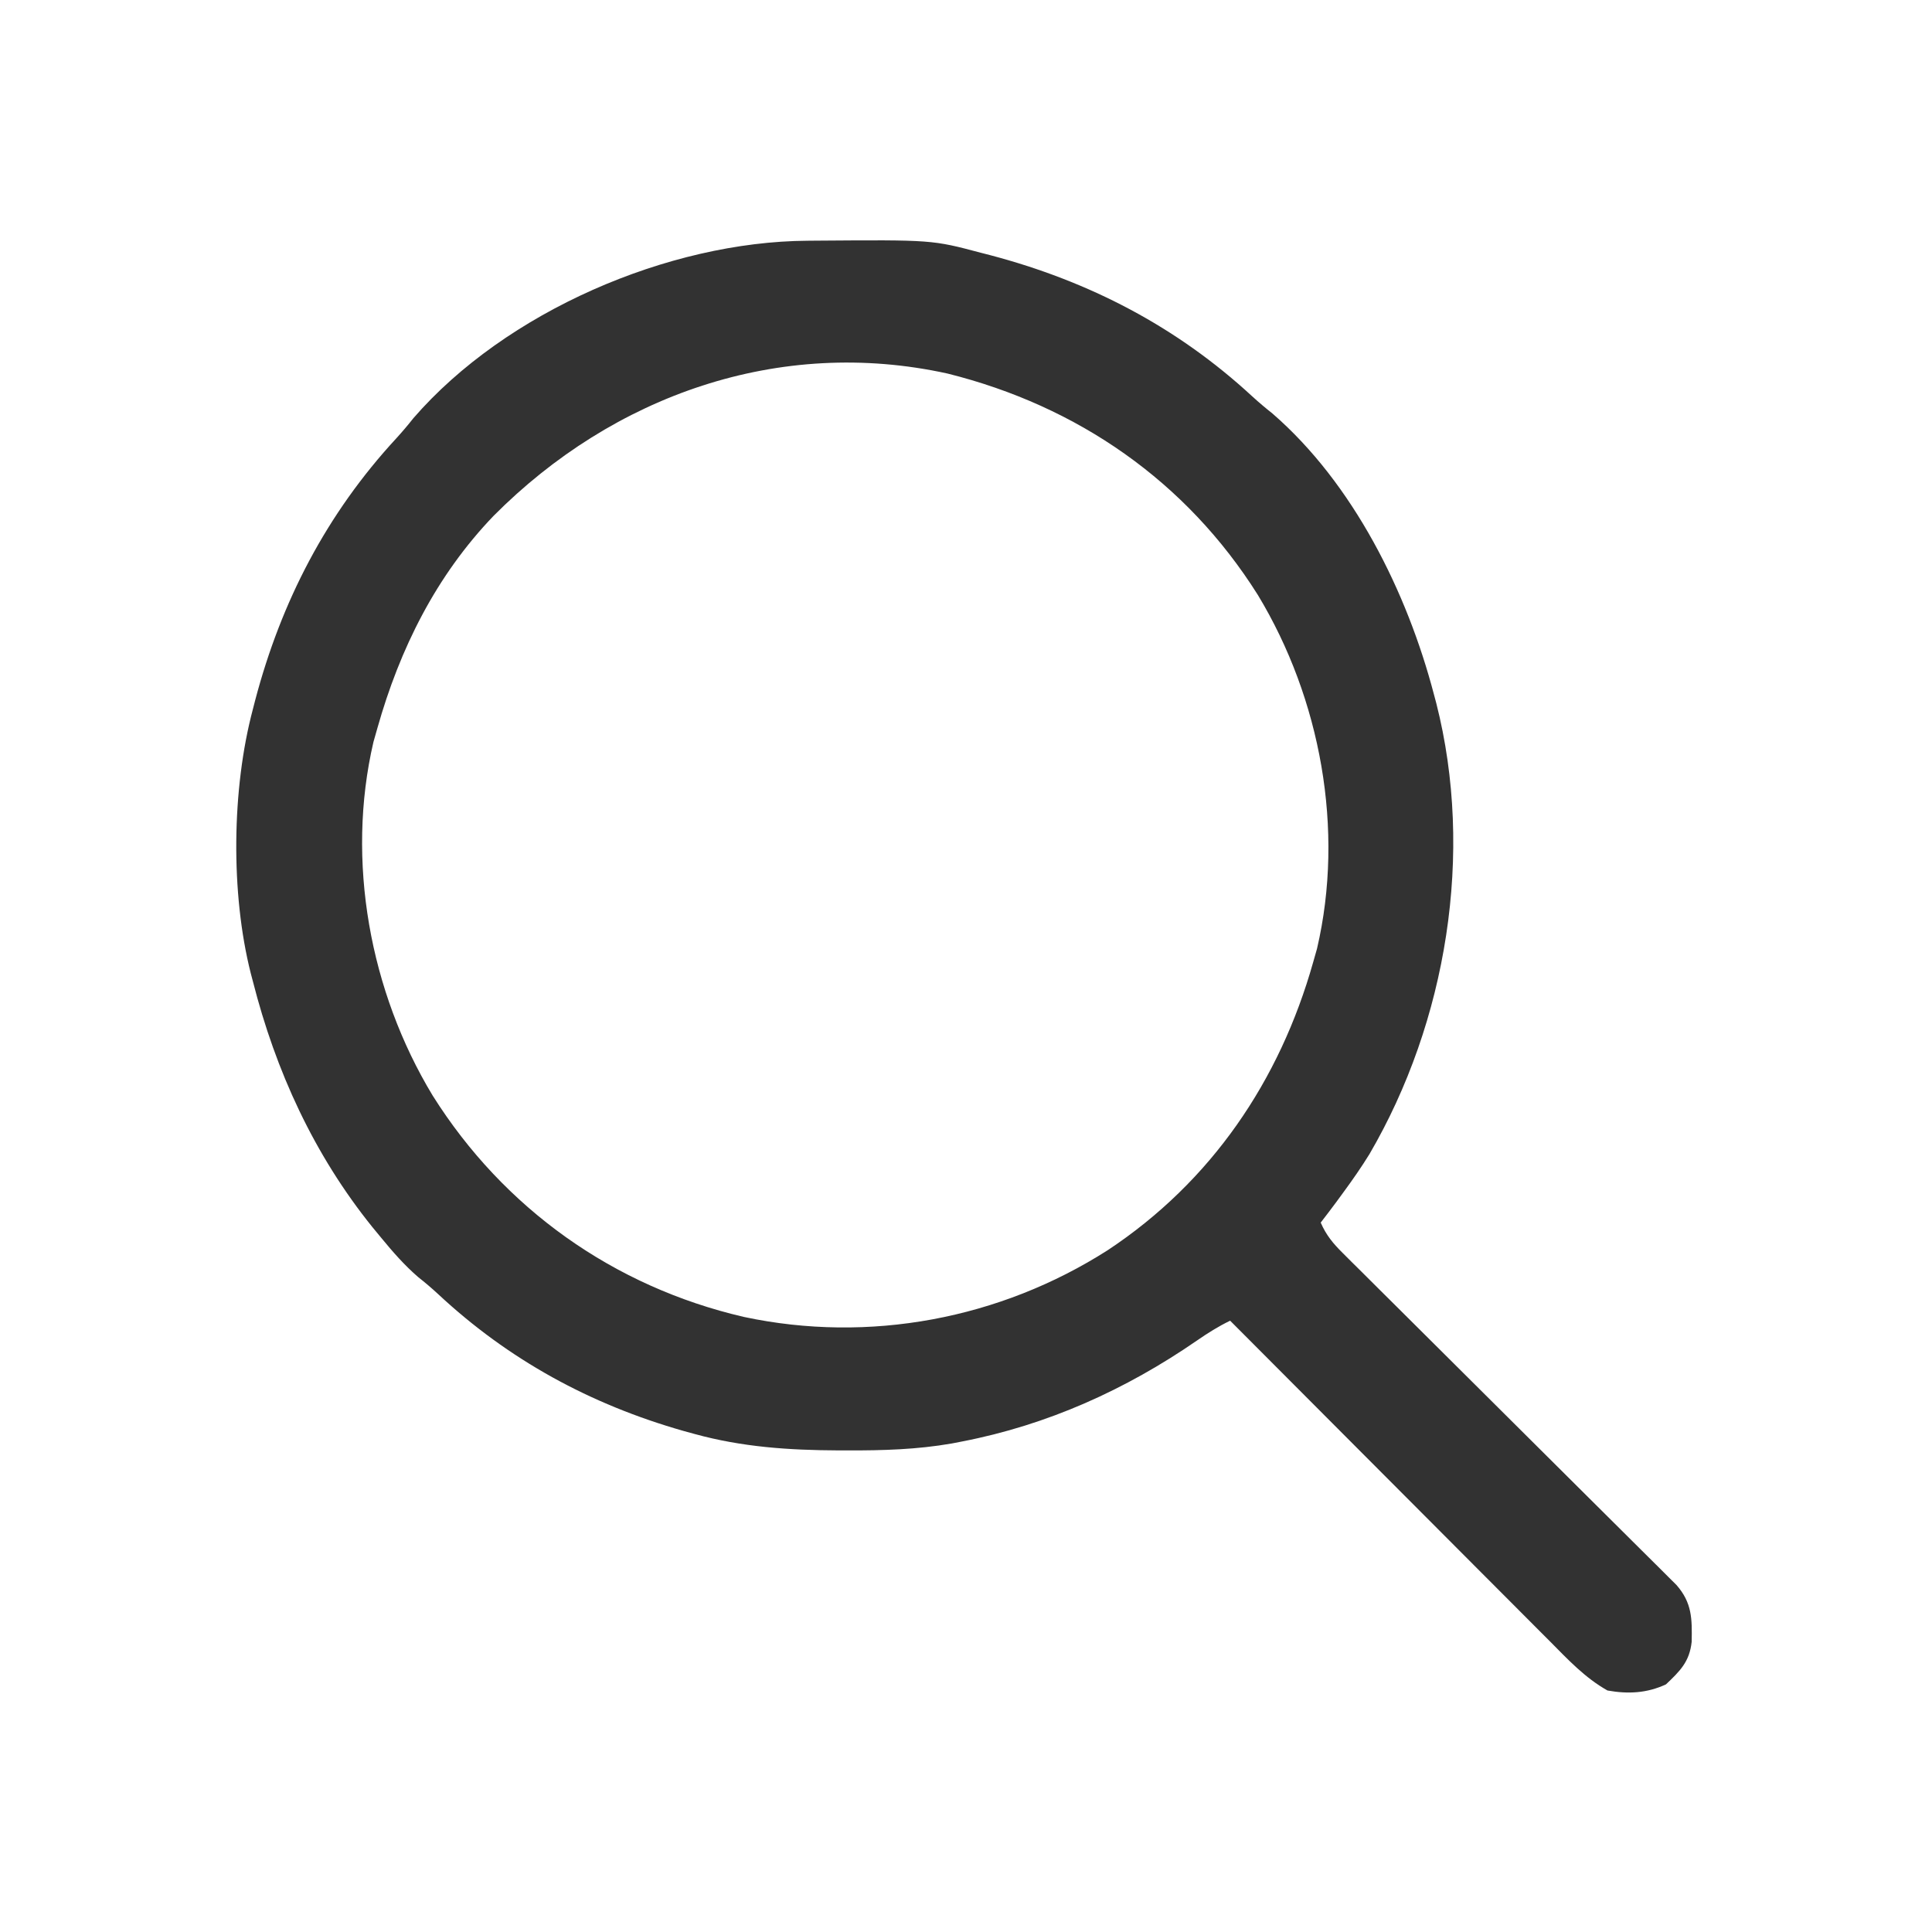
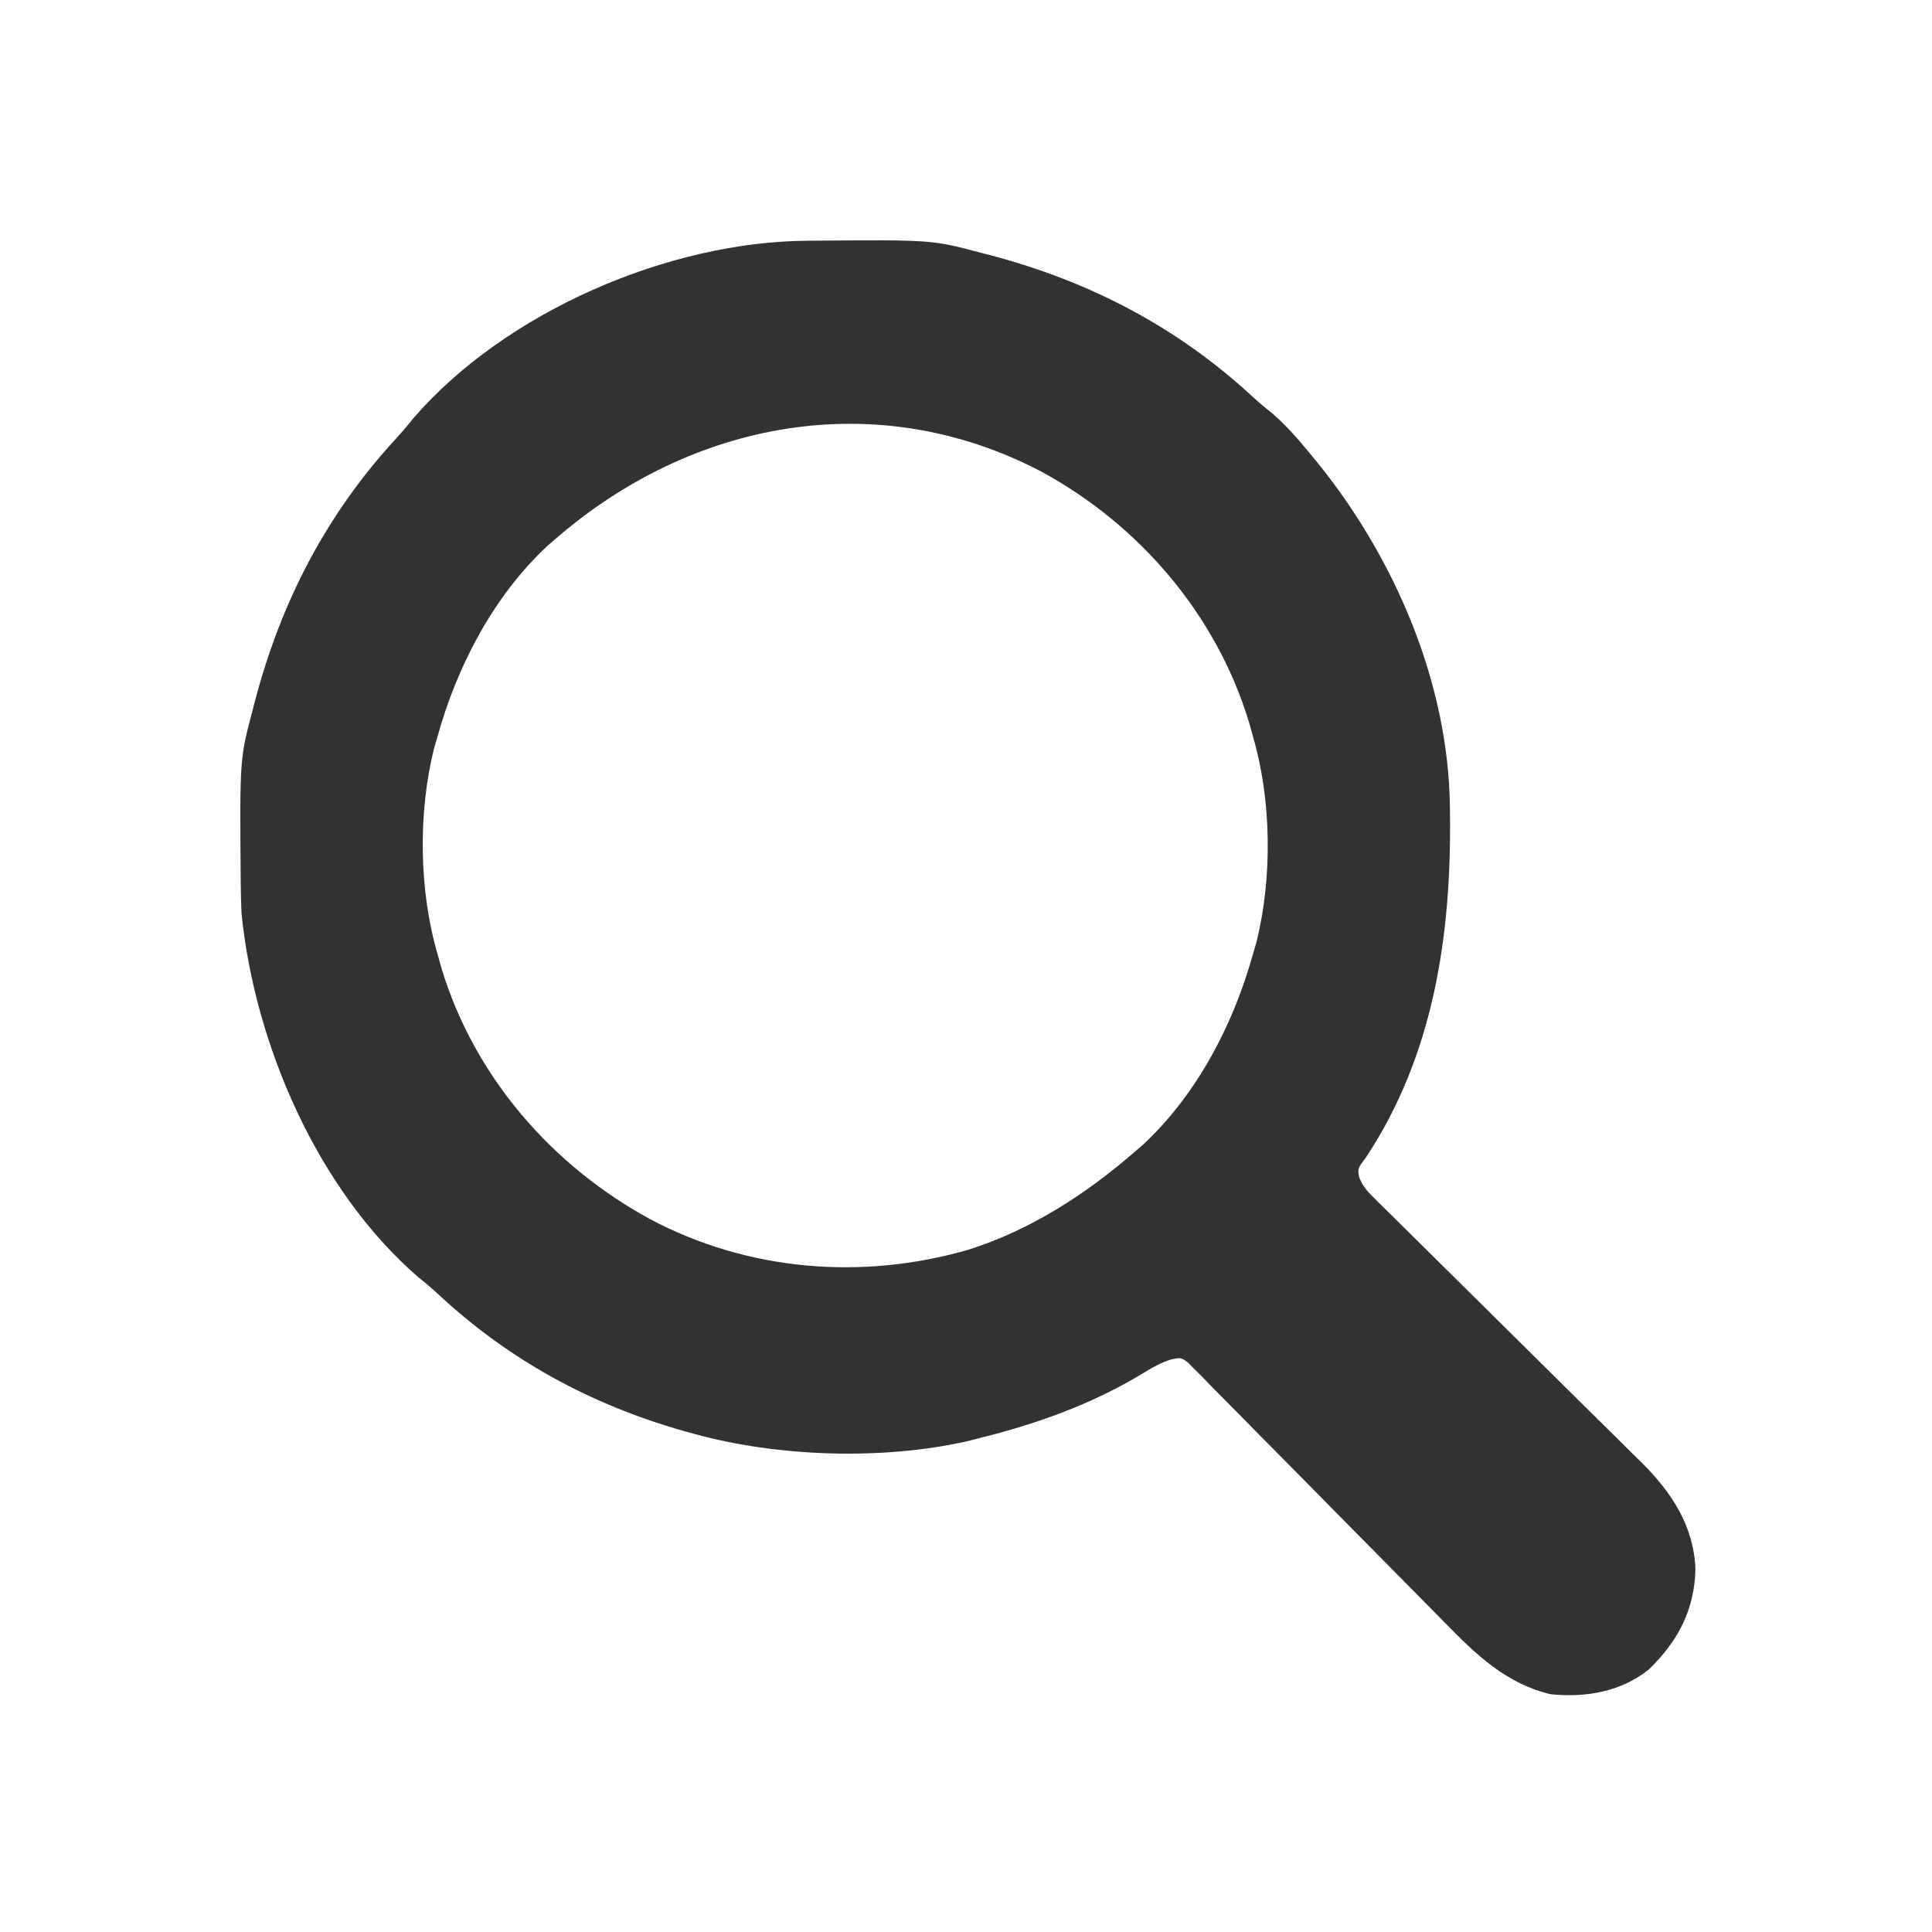
<svg xmlns="http://www.w3.org/2000/svg" version="1.1" width="512" height="512">
-   <path d="M0 0 C1.109 -0.011 1.109 -0.011 2.24 -0.021 C32.976 -0.248 32.976 -0.248 45.977 3.203 C47.164 3.509 47.164 3.509 48.376 3.821 C74.615 10.736 97.815 22.759 117.801 41.215 C119.547 42.81 121.309 44.302 123.164 45.766 C144.636 64.374 158.88 93.16 165.977 120.203 C166.188 120.997 166.4 121.79 166.618 122.607 C176.696 162.246 169.397 206.944 148.893 242.06 C146.739 245.553 144.406 248.897 141.977 252.203 C141.372 253.029 140.767 253.856 140.145 254.707 C138.773 256.554 137.387 258.386 135.977 260.203 C137.421 263.515 139.217 265.687 141.772 268.226 C142.563 269.016 143.354 269.807 144.169 270.622 C145.037 271.48 145.906 272.338 146.801 273.223 C148.204 274.621 149.606 276.019 151.009 277.418 C152.516 278.918 154.025 280.415 155.535 281.912 C158.684 285.033 161.824 288.162 164.964 291.292 C171.629 297.935 178.302 304.57 184.977 311.203 C192.182 318.365 199.386 325.528 206.581 332.7 C209.702 335.811 212.827 338.918 215.957 342.02 C217.434 343.486 218.909 344.954 220.383 346.423 C222.18 348.214 223.98 350.001 225.785 351.785 C226.575 352.575 227.366 353.366 228.181 354.18 C228.87 354.865 229.558 355.549 230.268 356.254 C234.396 360.964 234.407 365.207 234.289 371.289 C233.721 376.591 231.198 379.043 227.477 382.578 C222.419 384.926 217.46 385.174 211.977 384.203 C205.989 380.835 201.473 375.967 196.667 371.12 C195.749 370.203 194.831 369.285 193.886 368.34 C191.381 365.837 188.884 363.327 186.387 360.816 C183.772 358.189 181.151 355.567 178.531 352.945 C173.576 347.983 168.627 343.017 163.678 338.049 C158.043 332.391 152.401 326.739 146.759 321.087 C135.159 309.465 123.565 297.836 111.977 286.203 C108.836 287.716 106.026 289.492 103.157 291.477 C84.278 304.497 63.568 313.828 40.977 318.203 C40.067 318.38 39.158 318.556 38.221 318.738 C28.975 320.353 19.896 320.605 10.539 320.578 C9.747 320.577 8.954 320.576 8.138 320.574 C-4.931 320.521 -17.364 319.693 -30.023 316.203 C-31.459 315.808 -31.459 315.808 -32.924 315.406 C-57.598 308.368 -79.187 296.618 -97.953 279.121 C-99.659 277.541 -101.386 276.078 -103.211 274.641 C-106.889 271.453 -109.938 267.96 -113.023 264.203 C-113.788 263.276 -114.552 262.349 -115.34 261.395 C-130.825 242.187 -140.964 220.029 -147.023 196.203 C-147.292 195.186 -147.292 195.186 -147.567 194.148 C-152.924 172.956 -152.625 145.301 -147.023 124.203 C-146.717 123.015 -146.717 123.015 -146.405 121.804 C-139.491 95.565 -127.468 72.365 -109.012 52.379 C-107.416 50.633 -105.924 48.87 -104.461 47.016 C-80.006 18.799 -36.949 0.236 0 0 Z M-83.205 72.897 C-98.463 88.774 -108.086 108.149 -114.023 129.203 C-114.365 130.405 -114.707 131.606 -115.059 132.844 C-122.387 164.341 -116.007 199.016 -99.383 226.508 C-80.524 256.505 -51.361 277.209 -16.891 285.203 C16.294 292.277 50.999 285.751 79.562 267.5 C107.012 249.322 125.123 222.596 133.977 191.203 C134.318 190.002 134.66 188.8 135.012 187.562 C142.341 156.065 135.96 121.39 119.336 93.898 C100.351 63.701 71.504 43.786 37.102 35.203 C-7.541 25.367 -51.506 41.014 -83.205 72.897 Z " fill="#323232" transform="translate(214.0234,63.79688)" />
+   <path d="M0 0 C1.109 -0.011 1.109 -0.011 2.24 -0.021 C32.976 -0.248 32.976 -0.248 45.977 3.203 C47.164 3.509 47.164 3.509 48.376 3.821 C74.615 10.736 97.815 22.759 117.801 41.215 C119.547 42.81 121.309 44.302 123.164 45.766 C126.842 48.953 129.891 52.446 132.977 56.203 C133.741 57.13 134.505 58.057 135.293 59.012 C155.705 84.337 169.847 117.272 170.215 150.086 C170.225 150.814 170.235 151.542 170.245 152.293 C170.586 184.082 165.921 215.88 147.914 243.016 C145.747 245.868 145.747 245.868 146.161 248.187 C147.126 250.573 148.262 251.847 150.094 253.654 C150.759 254.318 151.425 254.982 152.111 255.667 C152.846 256.385 153.581 257.103 154.339 257.842 C155.109 258.607 155.88 259.372 156.674 260.16 C158.351 261.822 160.031 263.481 161.715 265.136 C164.383 267.761 167.041 270.396 169.697 273.034 C176.3 279.589 182.916 286.129 189.538 292.665 C195.125 298.179 200.704 303.701 206.272 309.236 C208.882 311.824 211.503 314.4 214.125 316.975 C215.74 318.579 217.354 320.183 218.968 321.788 C219.692 322.493 220.417 323.199 221.164 323.926 C229.037 331.813 234.846 340.629 235.289 352.016 C235.042 362.852 230.66 371.122 222.973 378.594 C215.567 384.564 206.235 386.125 196.977 385.203 C185.183 382.45 177.125 374.682 168.874 366.232 C167.743 365.087 167.743 365.087 166.589 363.919 C164.968 362.277 163.349 360.633 161.733 358.987 C159.174 356.385 156.608 353.79 154.039 351.198 C146.742 343.834 139.453 336.461 132.185 329.068 C127.726 324.535 123.253 320.016 118.771 315.506 C117.067 313.786 115.368 312.06 113.675 310.329 C111.318 307.918 108.942 305.527 106.562 303.139 C105.864 302.417 105.167 301.695 104.449 300.951 C103.473 299.984 103.473 299.984 102.478 298.997 C101.92 298.43 101.361 297.863 100.785 297.279 C98.961 295.955 98.961 295.955 96.442 296.428 C93.203 297.446 90.62 299.052 87.727 300.828 C74.734 308.51 60.588 313.566 45.977 317.203 C44.093 317.685 44.093 317.685 42.172 318.176 C19.676 323.2 -7.873 322.309 -30.023 316.203 C-31.459 315.808 -31.459 315.808 -32.924 315.406 C-57.598 308.368 -79.187 296.618 -97.953 279.121 C-99.659 277.541 -101.386 276.078 -103.211 274.641 C-129.95 251.467 -146.557 212.825 -150.023 178.203 C-150.134 175.52 -150.209 172.862 -150.227 170.18 C-150.234 169.44 -150.241 168.701 -150.248 167.94 C-150.475 137.203 -150.475 137.203 -147.023 124.203 C-146.717 123.015 -146.717 123.015 -146.405 121.804 C-139.491 95.565 -127.468 72.365 -109.012 52.379 C-107.416 50.633 -105.924 48.87 -104.461 47.016 C-80.006 18.799 -36.949 0.236 0 0 Z M-67.023 79.203 C-67.637 79.732 -68.251 80.26 -68.883 80.805 C-83.181 94.082 -92.845 112.629 -98.023 131.203 C-98.343 132.29 -98.663 133.376 -98.992 134.496 C-103.256 151.649 -103.012 172.247 -98.023 189.203 C-97.683 190.424 -97.343 191.645 -96.992 192.902 C-88.305 221.46 -67.931 244.981 -41.873 259.219 C-15.897 273.044 14.281 275.533 42.453 267.438 C59.078 262.235 73.929 252.568 86.977 241.203 C87.59 240.675 88.204 240.146 88.836 239.602 C103.134 226.324 112.799 207.777 117.977 189.203 C118.296 188.116 118.616 187.03 118.945 185.91 C123.209 168.757 122.965 148.159 117.977 131.203 C117.636 129.982 117.296 128.762 116.945 127.504 C108.309 99.116 87.968 75.316 61.977 61.203 C18.375 38.335 -30.742 47.6 -67.023 79.203 Z " fill="#323232" transform="translate(214.0234,63.79688)" />
</svg>
